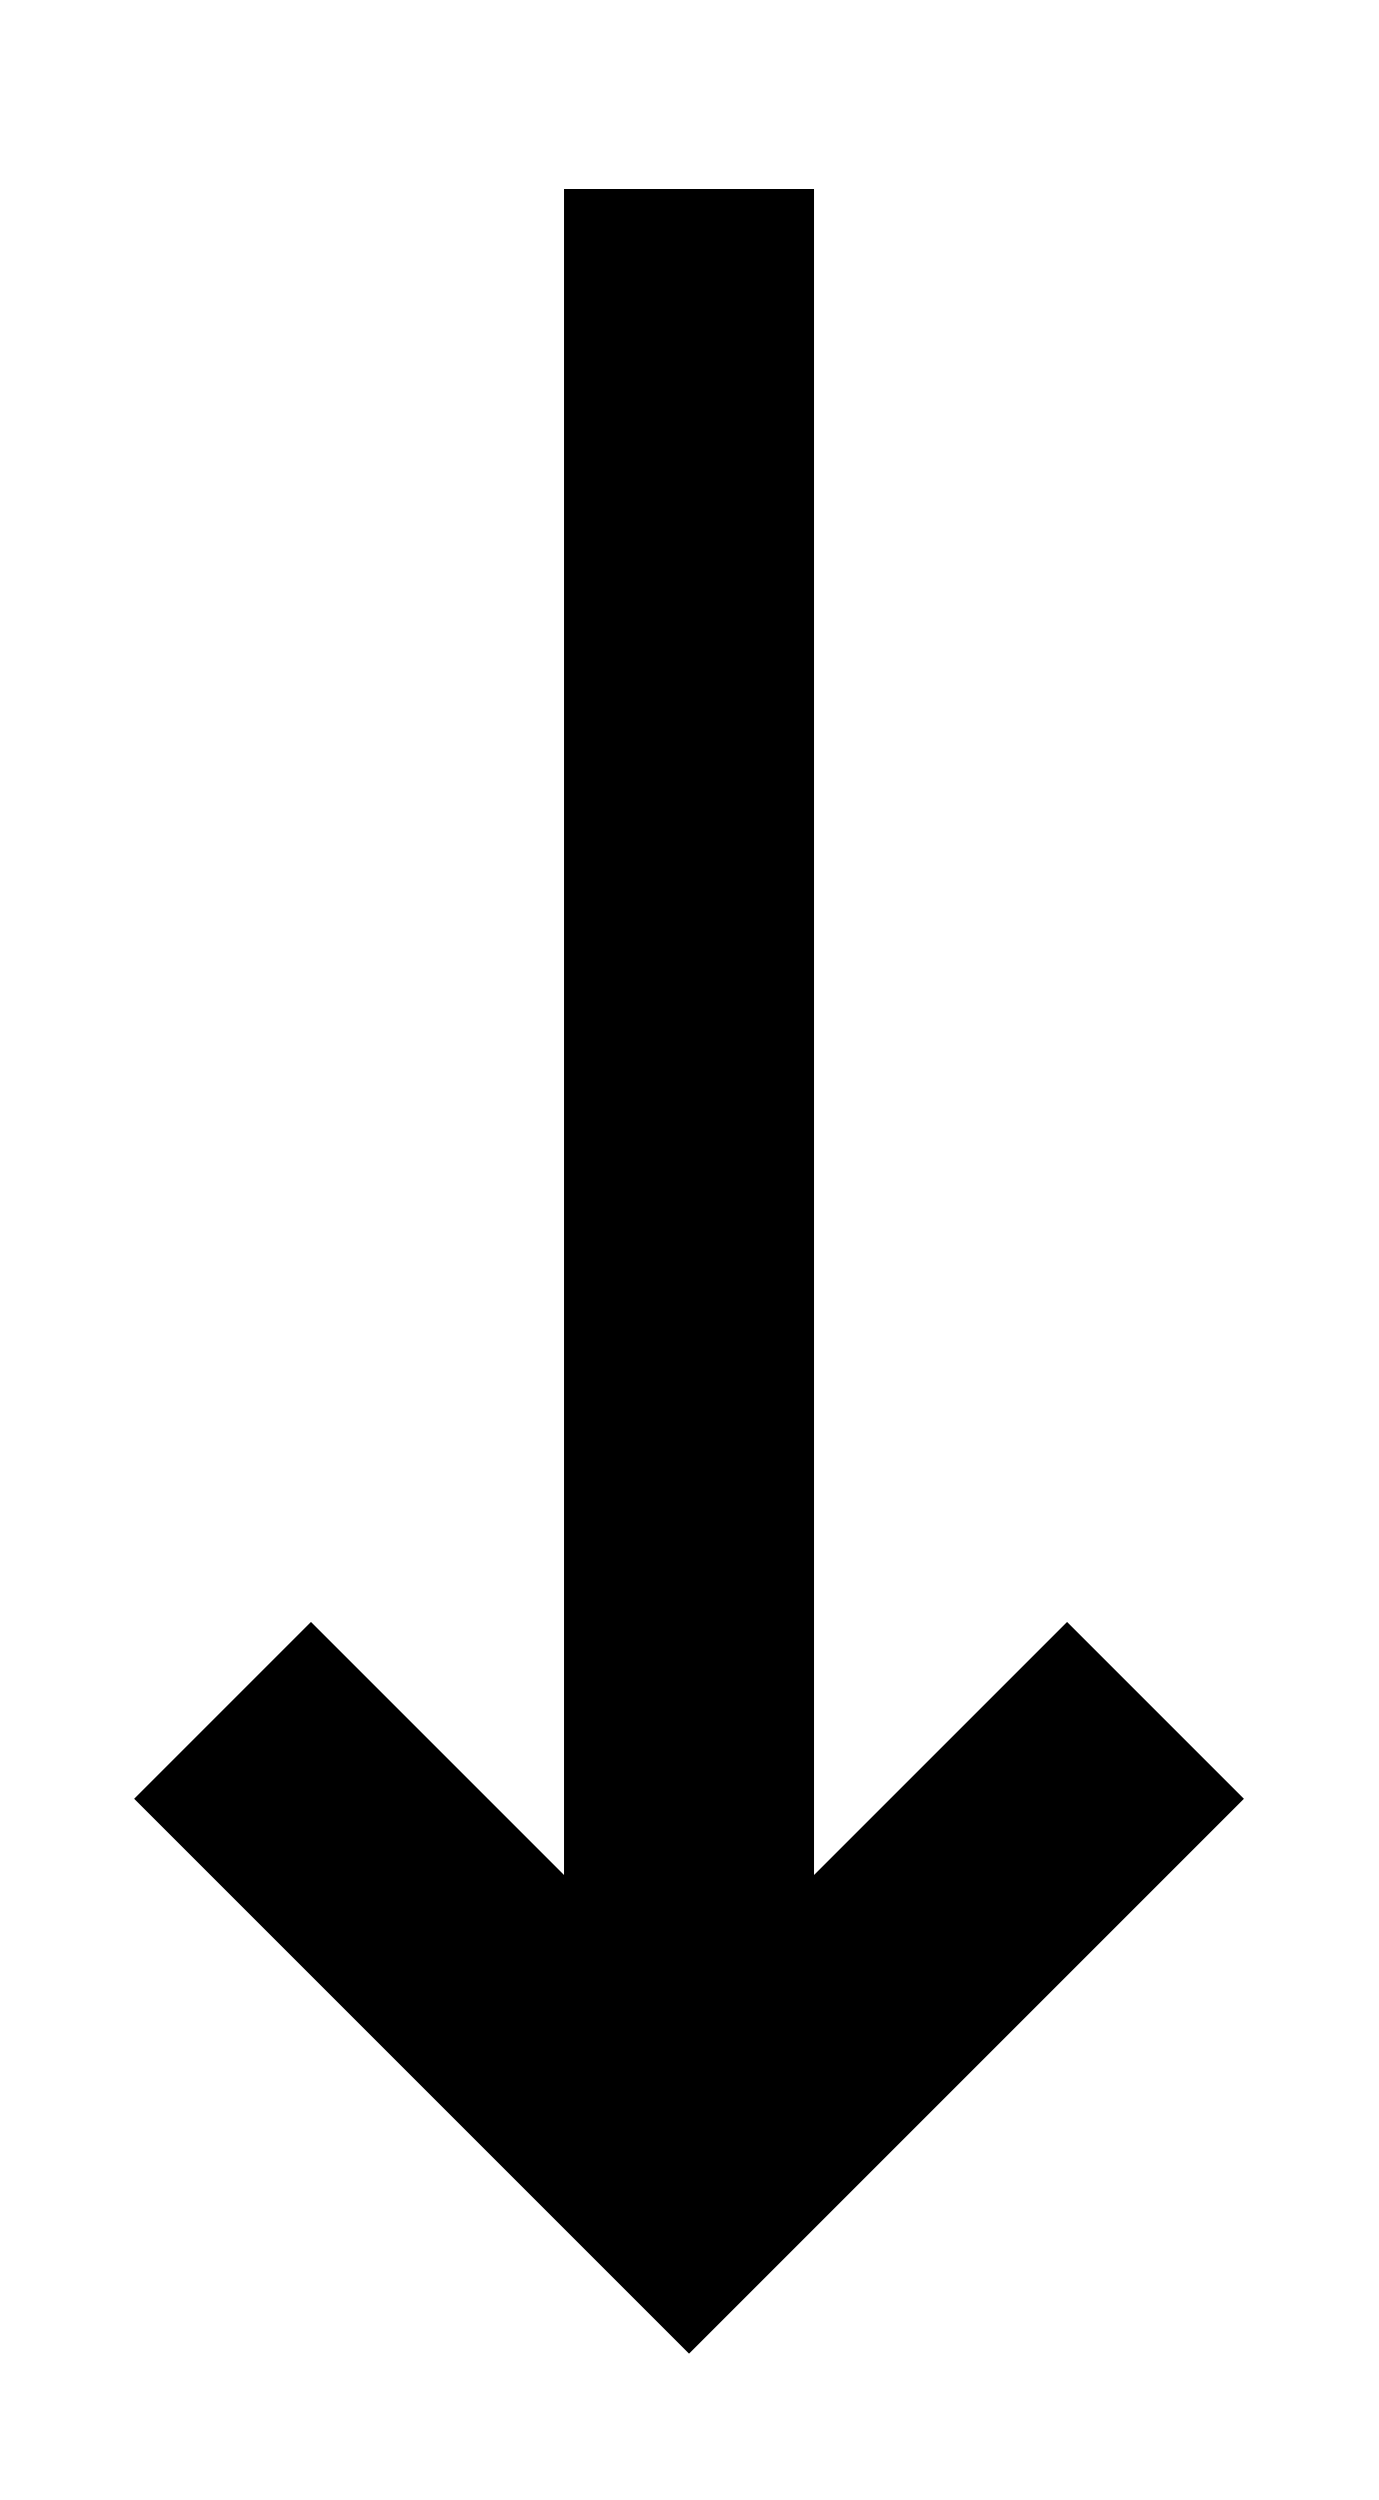
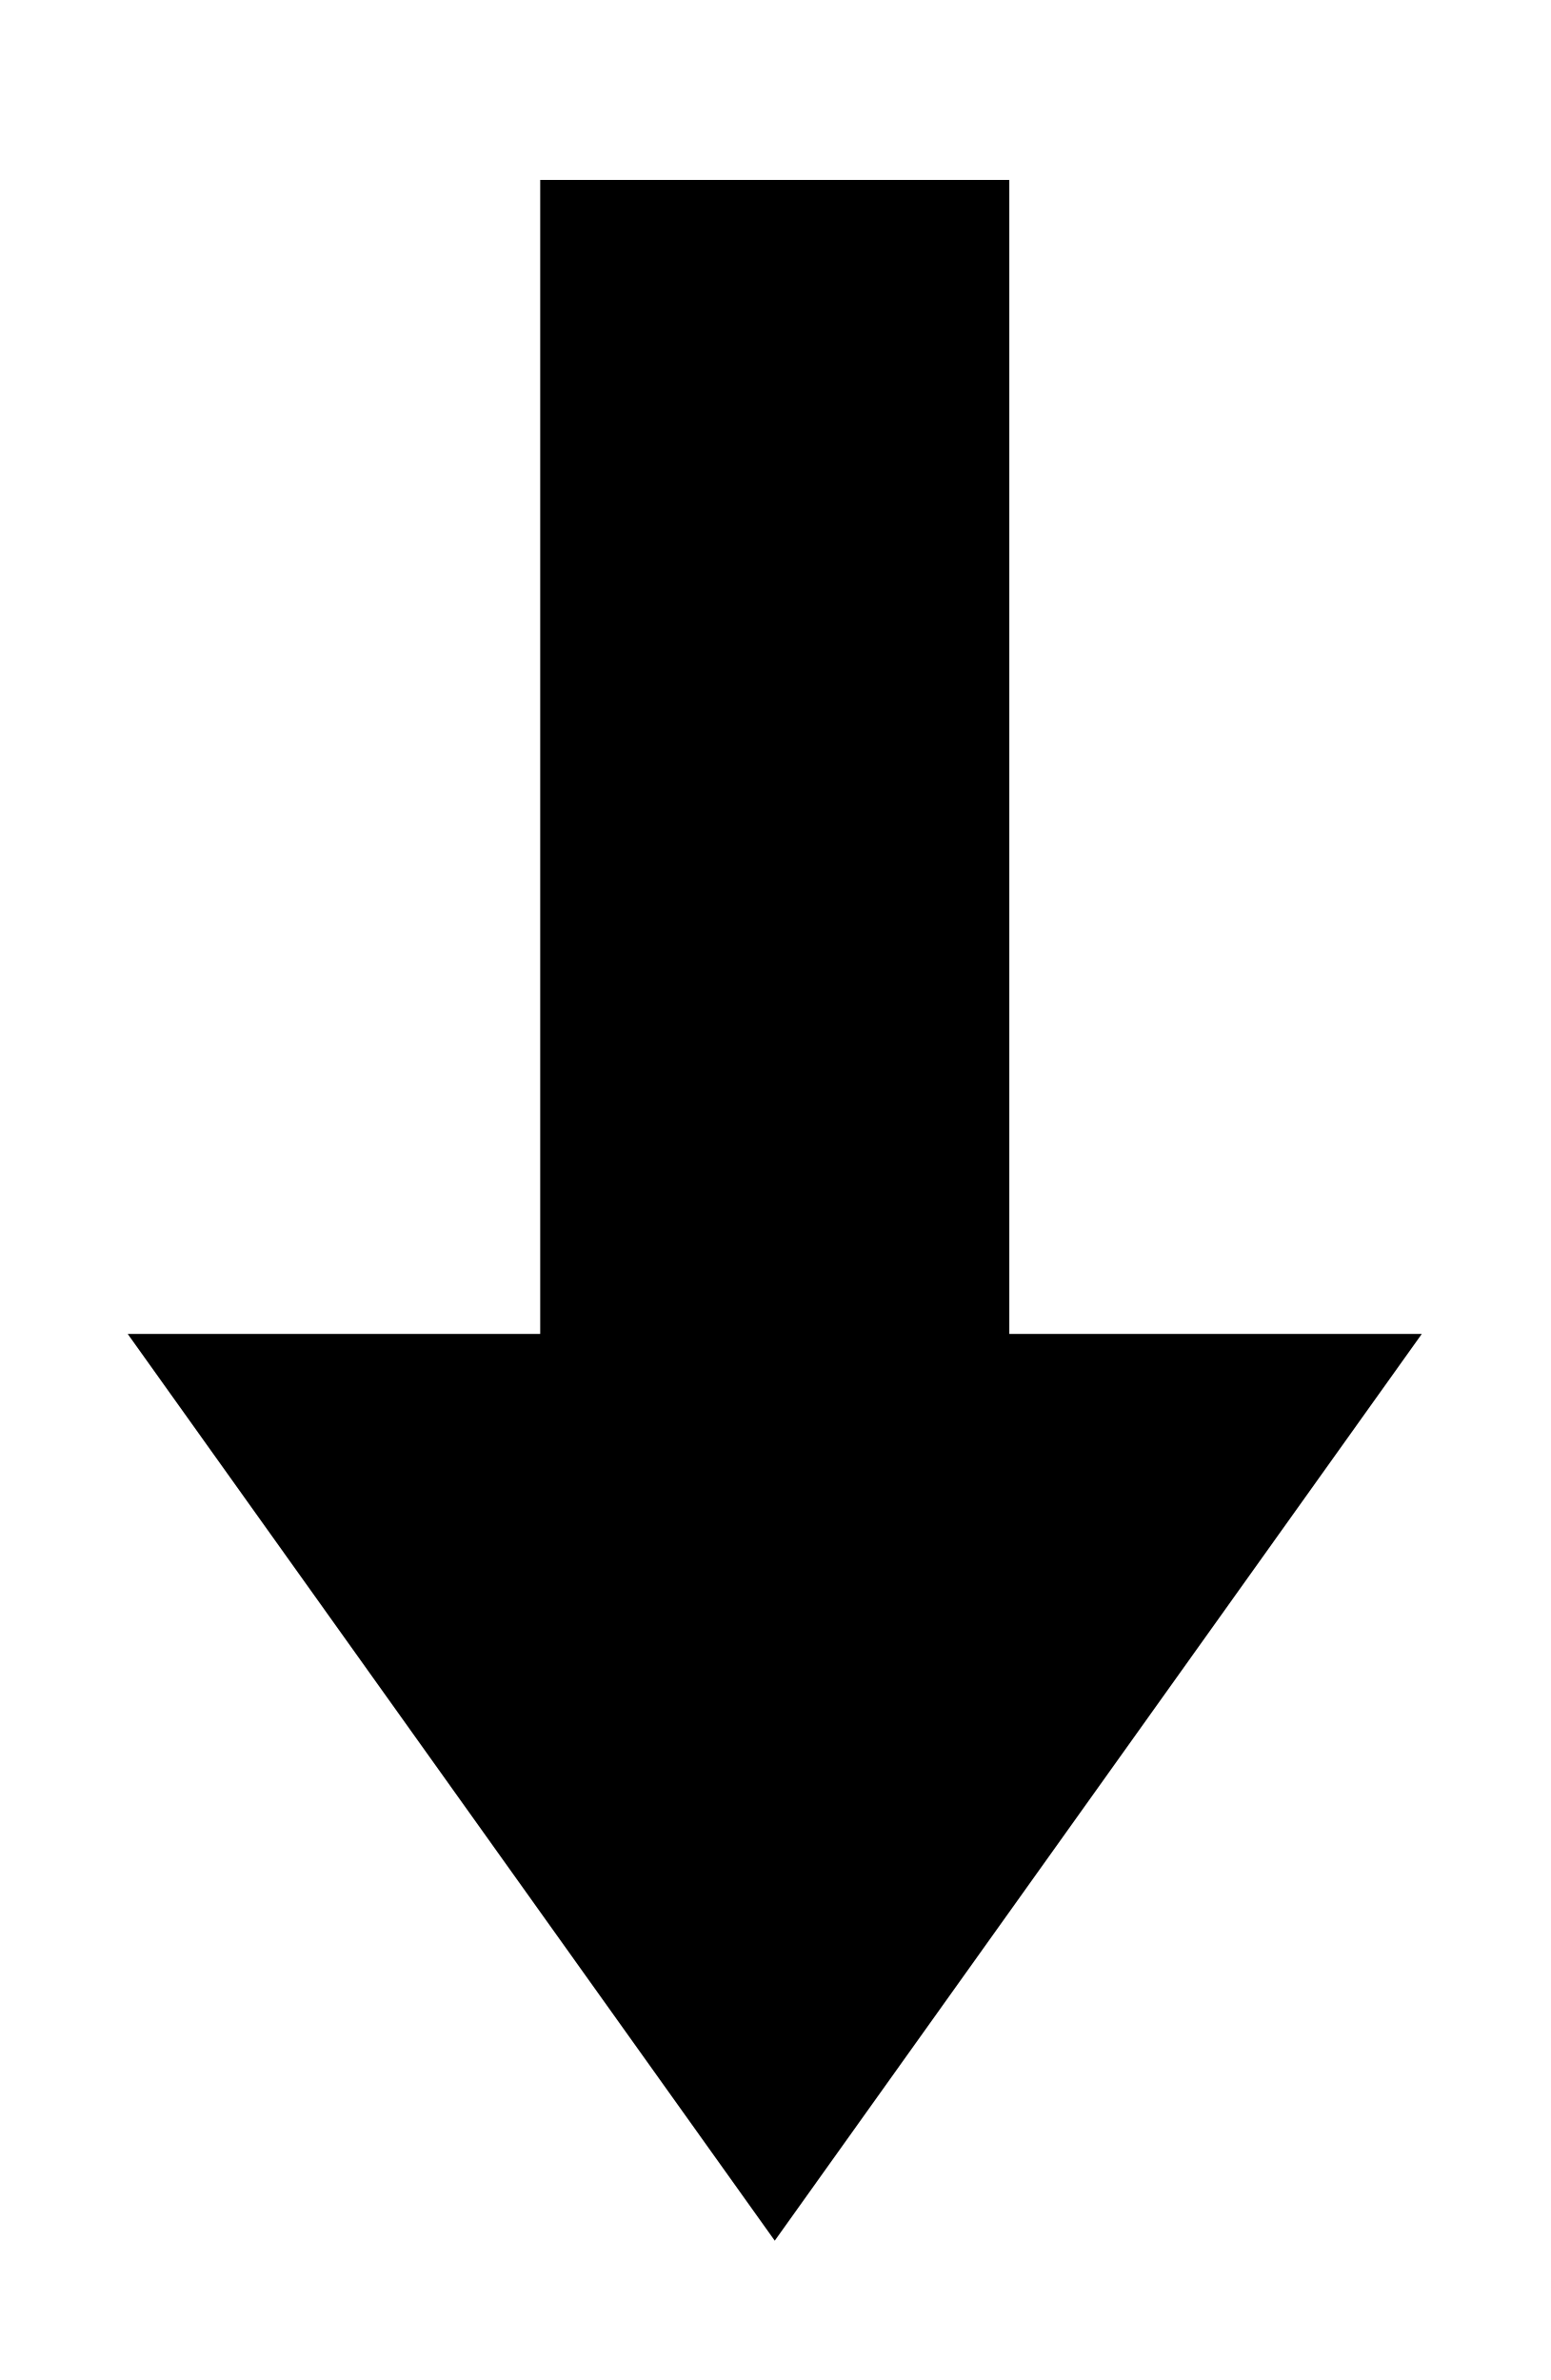
- <svg xmlns="http://www.w3.org/2000/svg" viewBox="0 -760 452 820">
-   <path transform="scale(1,-1)" fill="currentColor" fill-rule="evenodd" d="M267 145L267 698L185 698L185 145L102 228L44 170L226 -12L408 170L350 228L267 145Z" />
+ <svg xmlns="http://www.w3.org/2000/svg" viewBox="0 -760 534 820">
+   <path transform="scale(1,-1)" fill="currentColor" fill-rule="evenodd" d="M186.1 698L186.1 300.4L44 300.4L266.9 -12L489.8 300.4L347.7 300.4L347.7 698L186.1 698Z" />
</svg>
